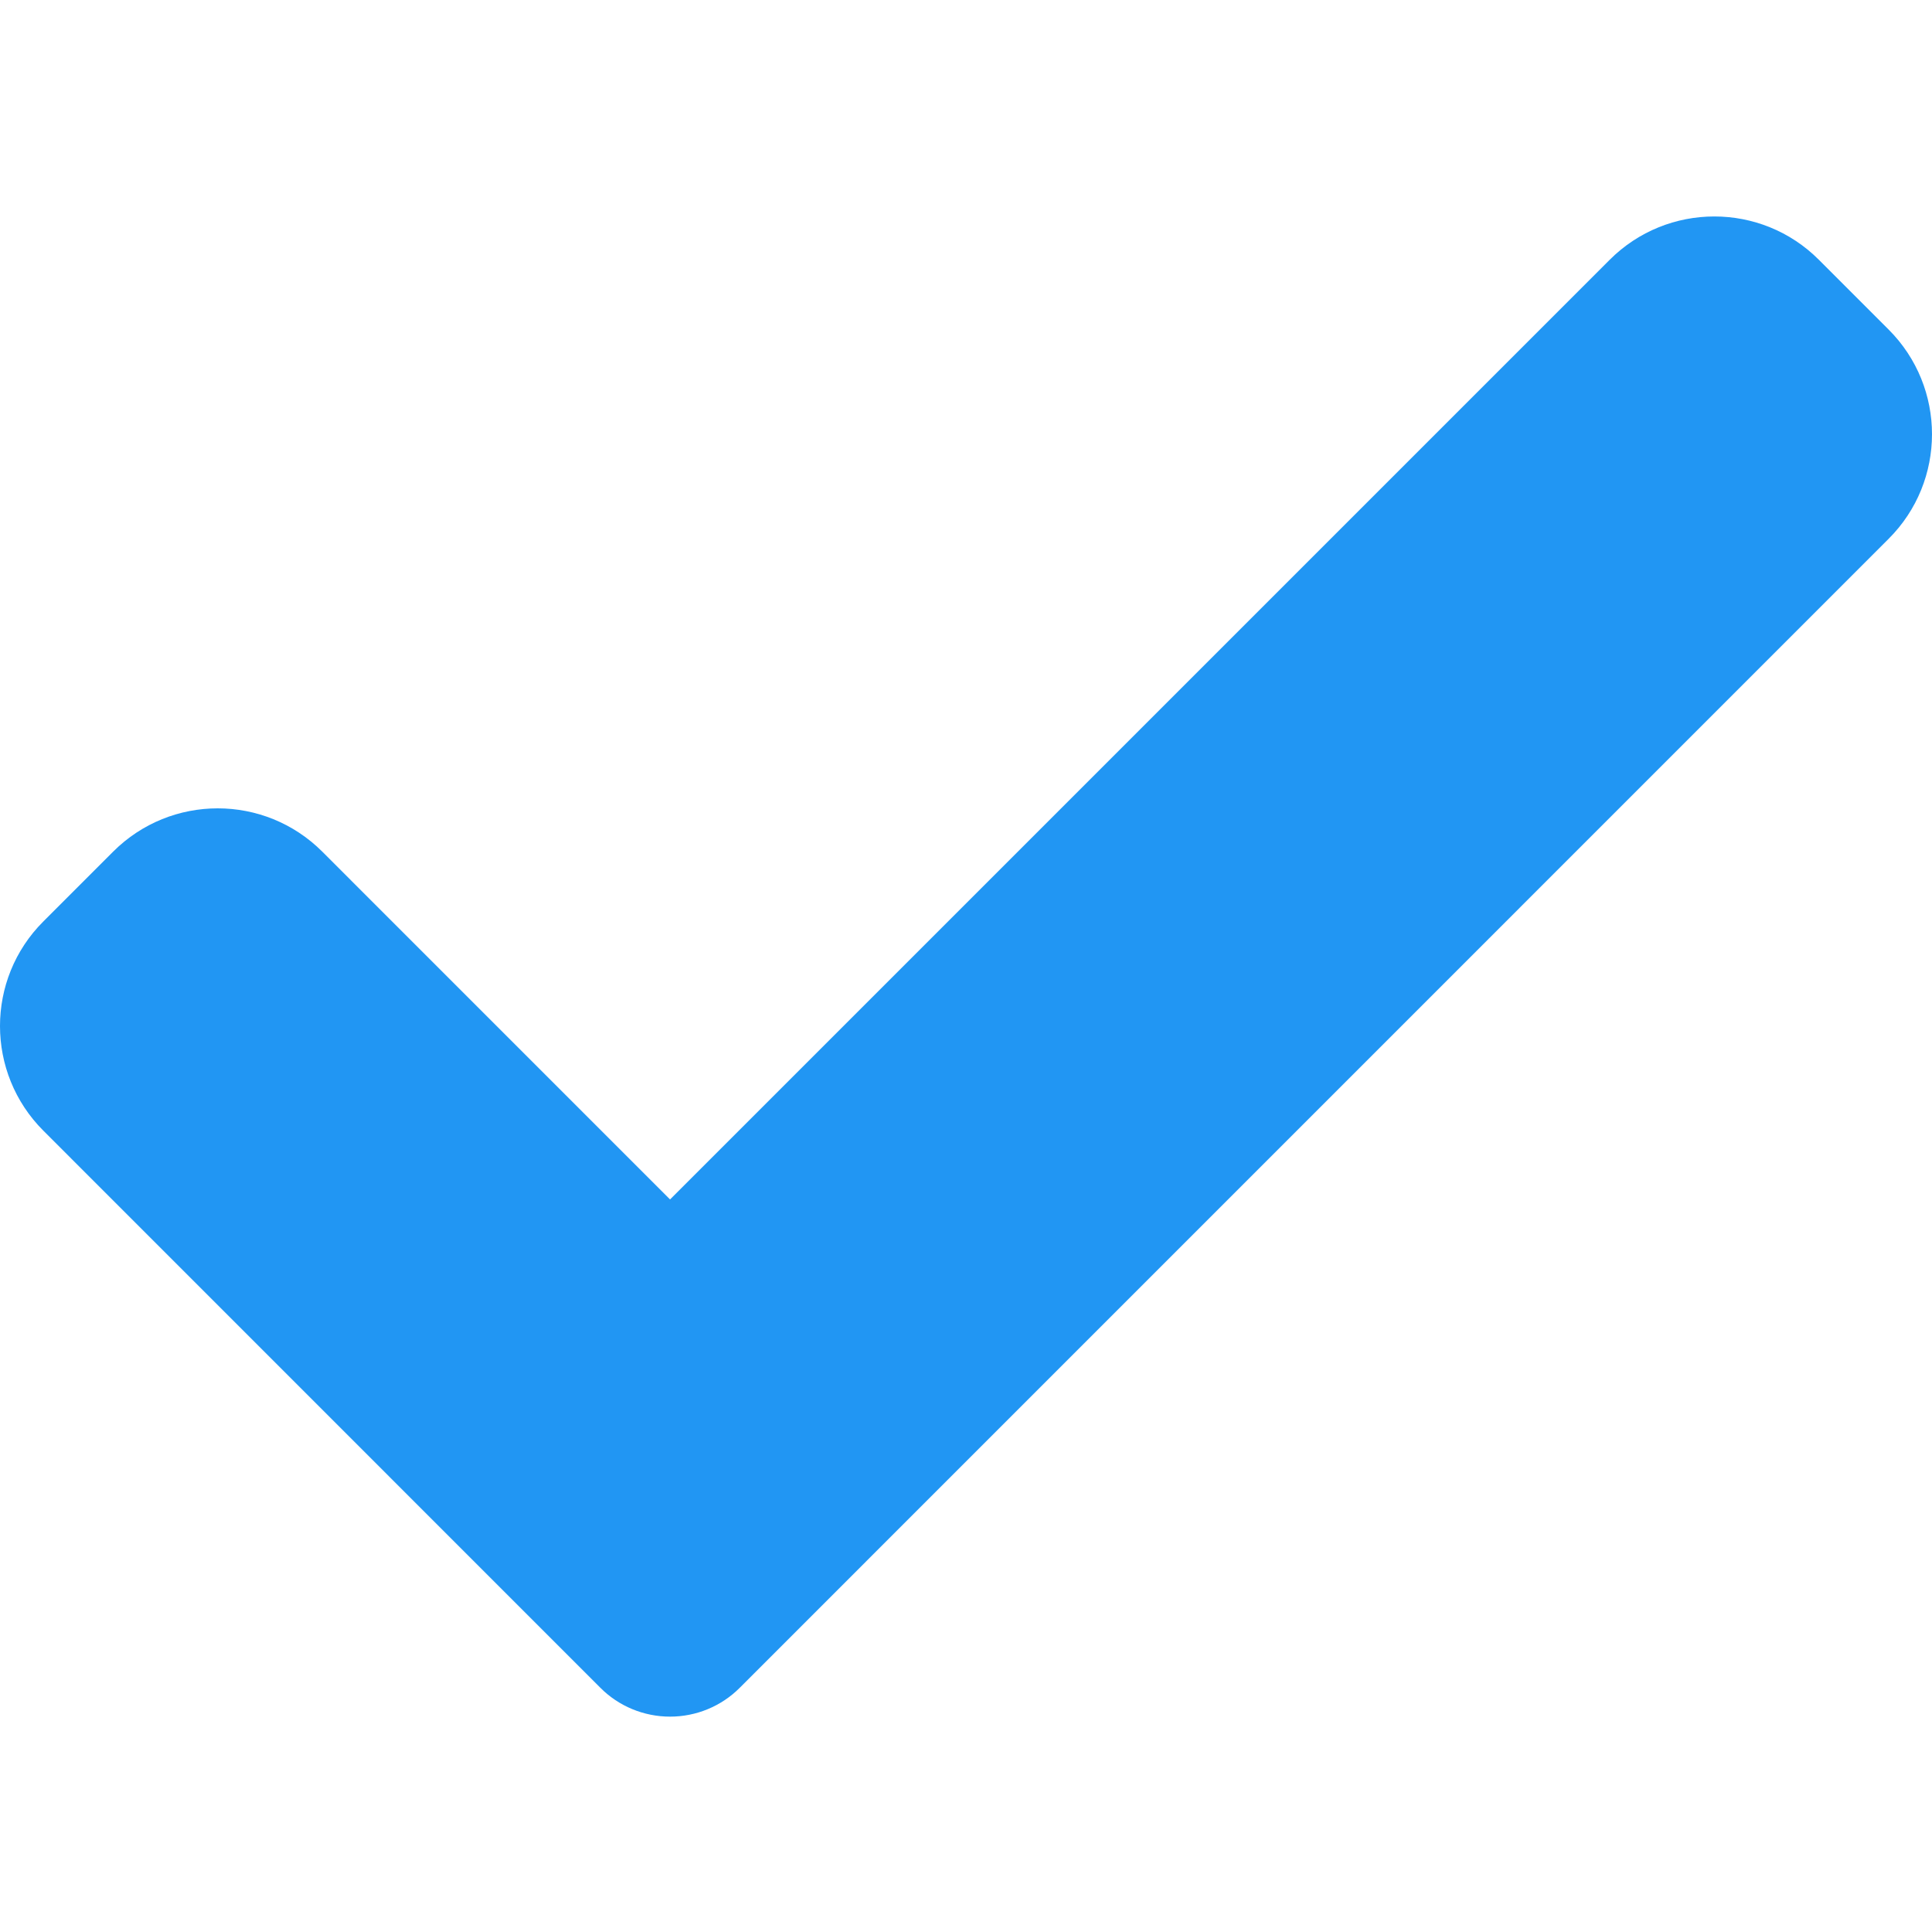
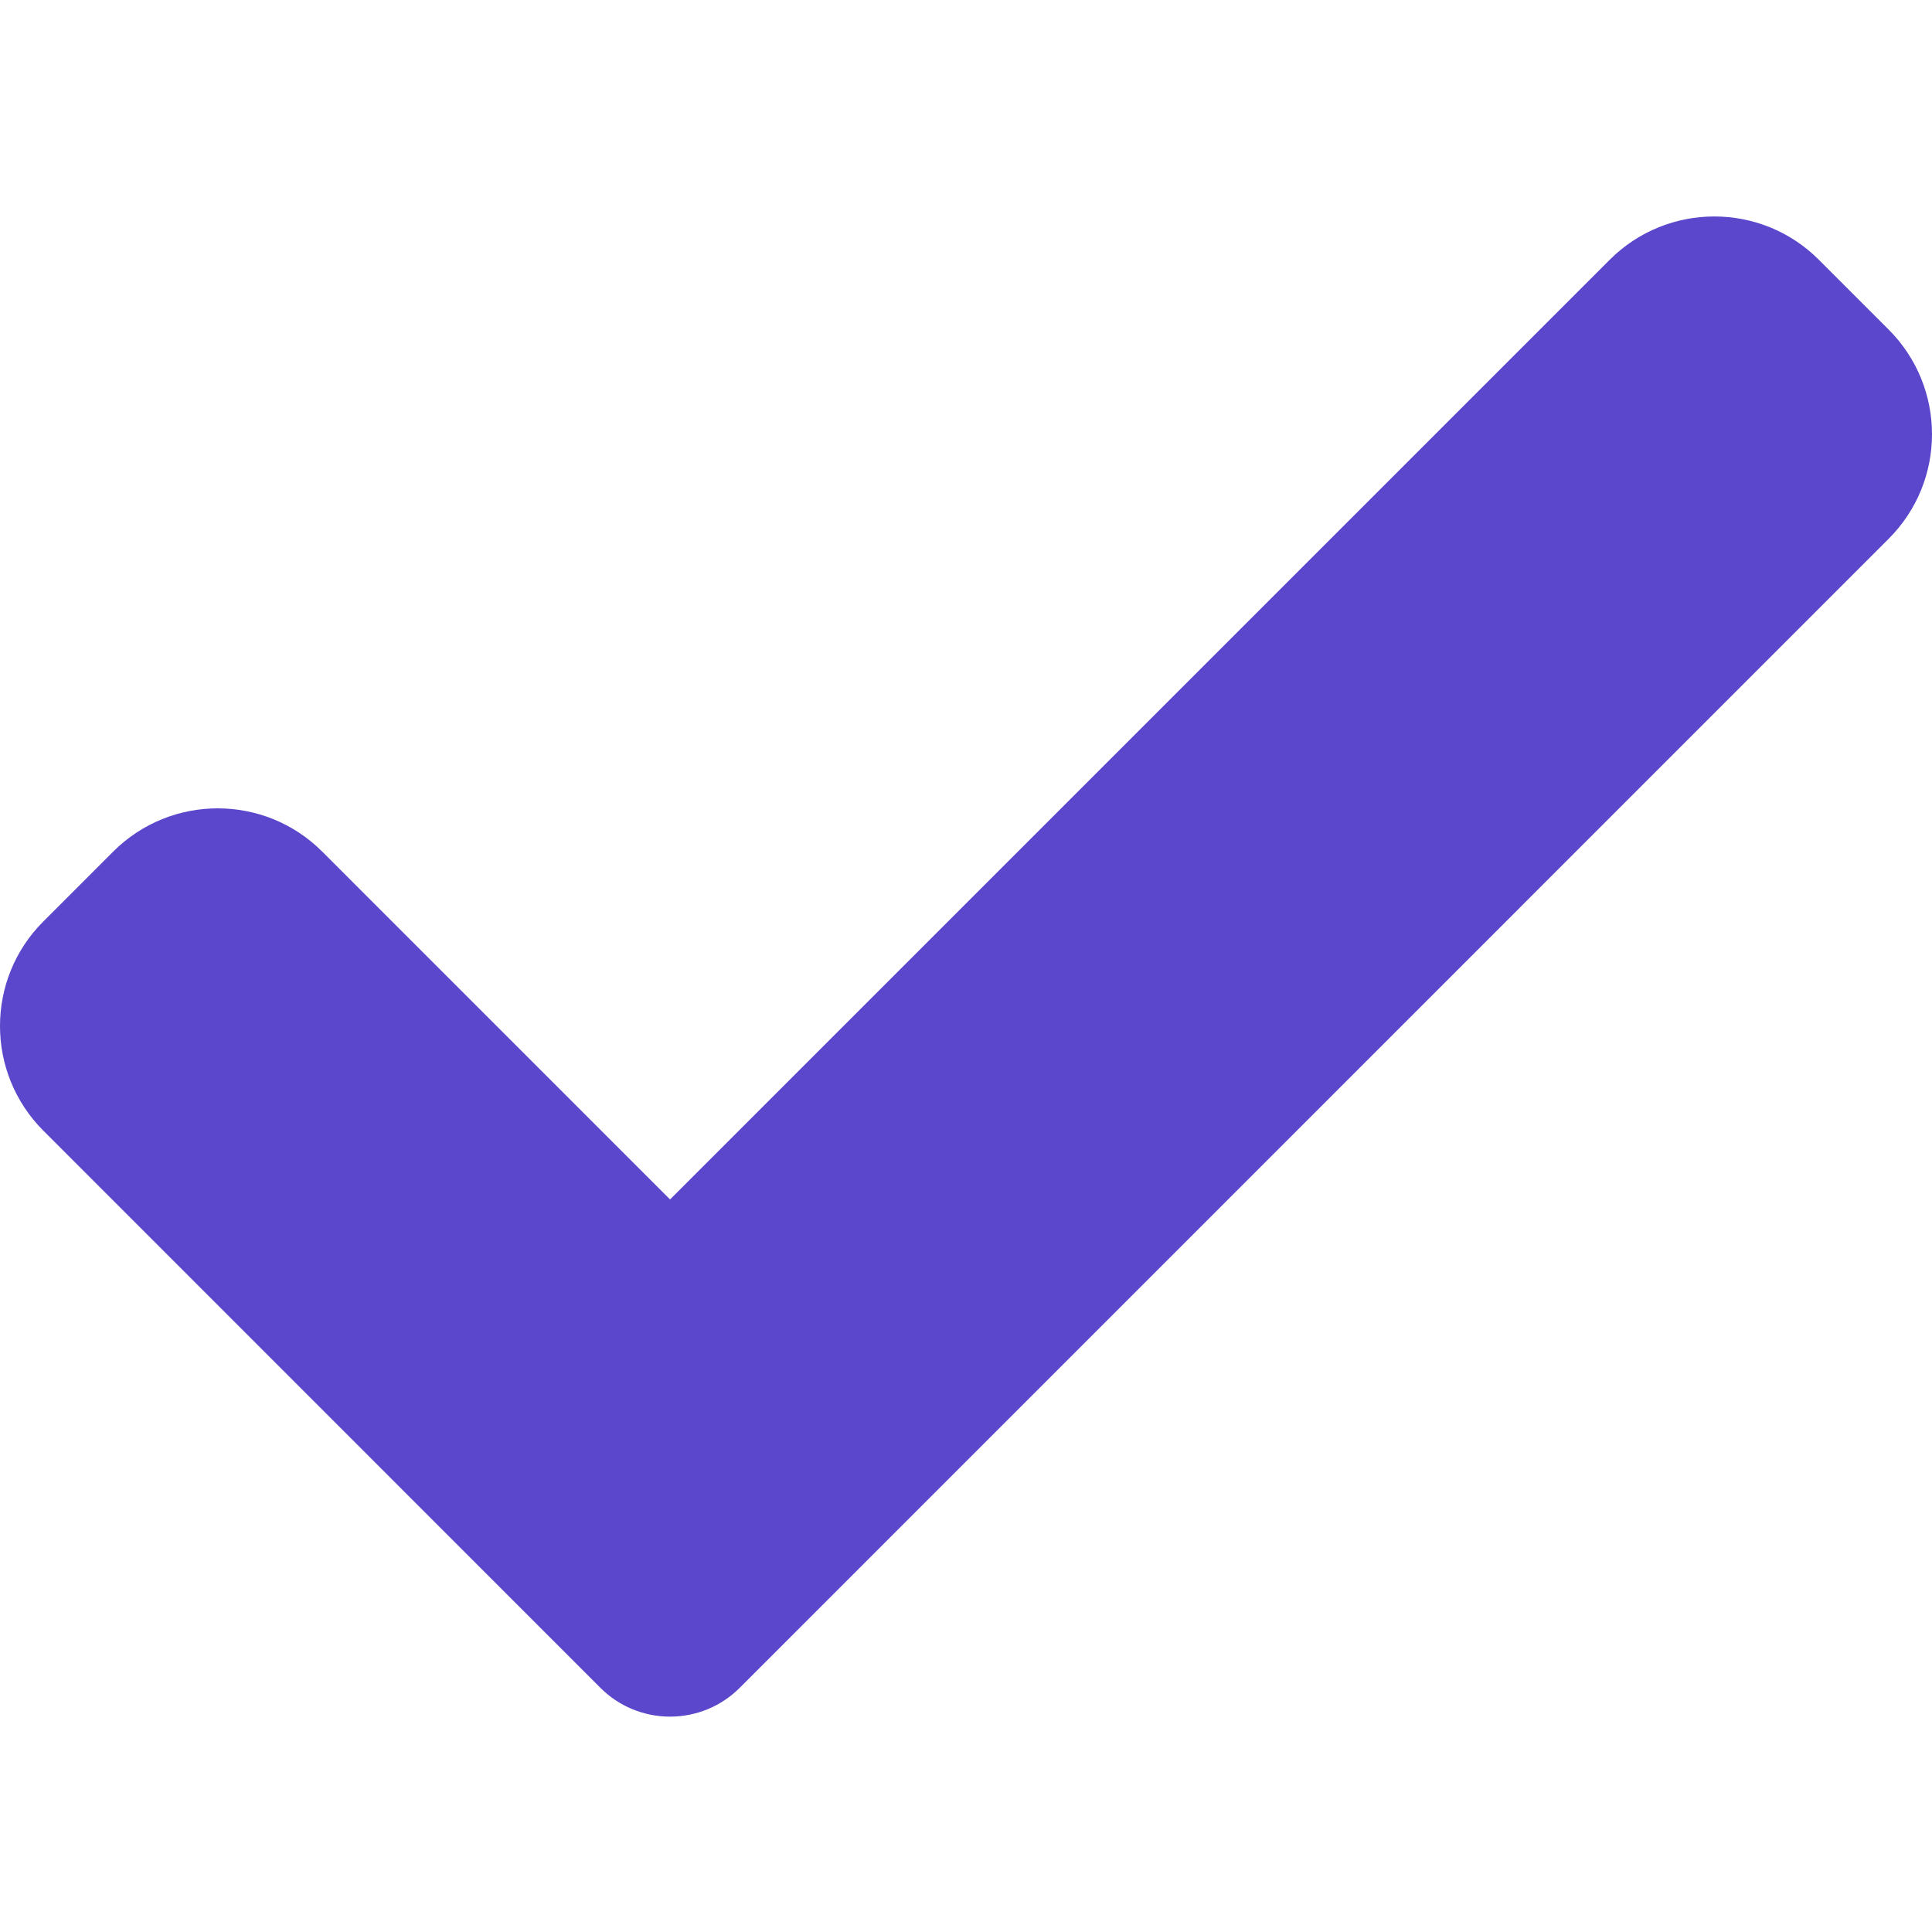
<svg xmlns="http://www.w3.org/2000/svg" height="417pt" viewBox="0 -46 417.813 417" width="417pt">
-   <path d="m159.988 318.582c-3.988 4.012-9.43 6.25-15.082 6.25s-11.094-2.238-15.082-6.25l-120.449-120.469c-12.5-12.5-12.5-32.77 0-45.246l15.082-15.086c12.504-12.5 32.75-12.5 45.25 0l75.199 75.203 203.199-203.203c12.504-12.5 32.77-12.5 45.25 0l15.082 15.086c12.5 12.5 12.5 32.766 0 45.246zm0 0" fill="#2196f3" />
+   <path d="m159.988 318.582c-3.988 4.012-9.43 6.25-15.082 6.25s-11.094-2.238-15.082-6.25l-120.449-120.469c-12.5-12.5-12.5-32.77 0-45.246l15.082-15.086c12.504-12.5 32.75-12.5 45.25 0l75.199 75.203 203.199-203.203c12.504-12.5 32.77-12.5 45.25 0l15.082 15.086c12.5 12.5 12.5 32.766 0 45.246zm0 0" fill="#5A47CC" />
</svg>
